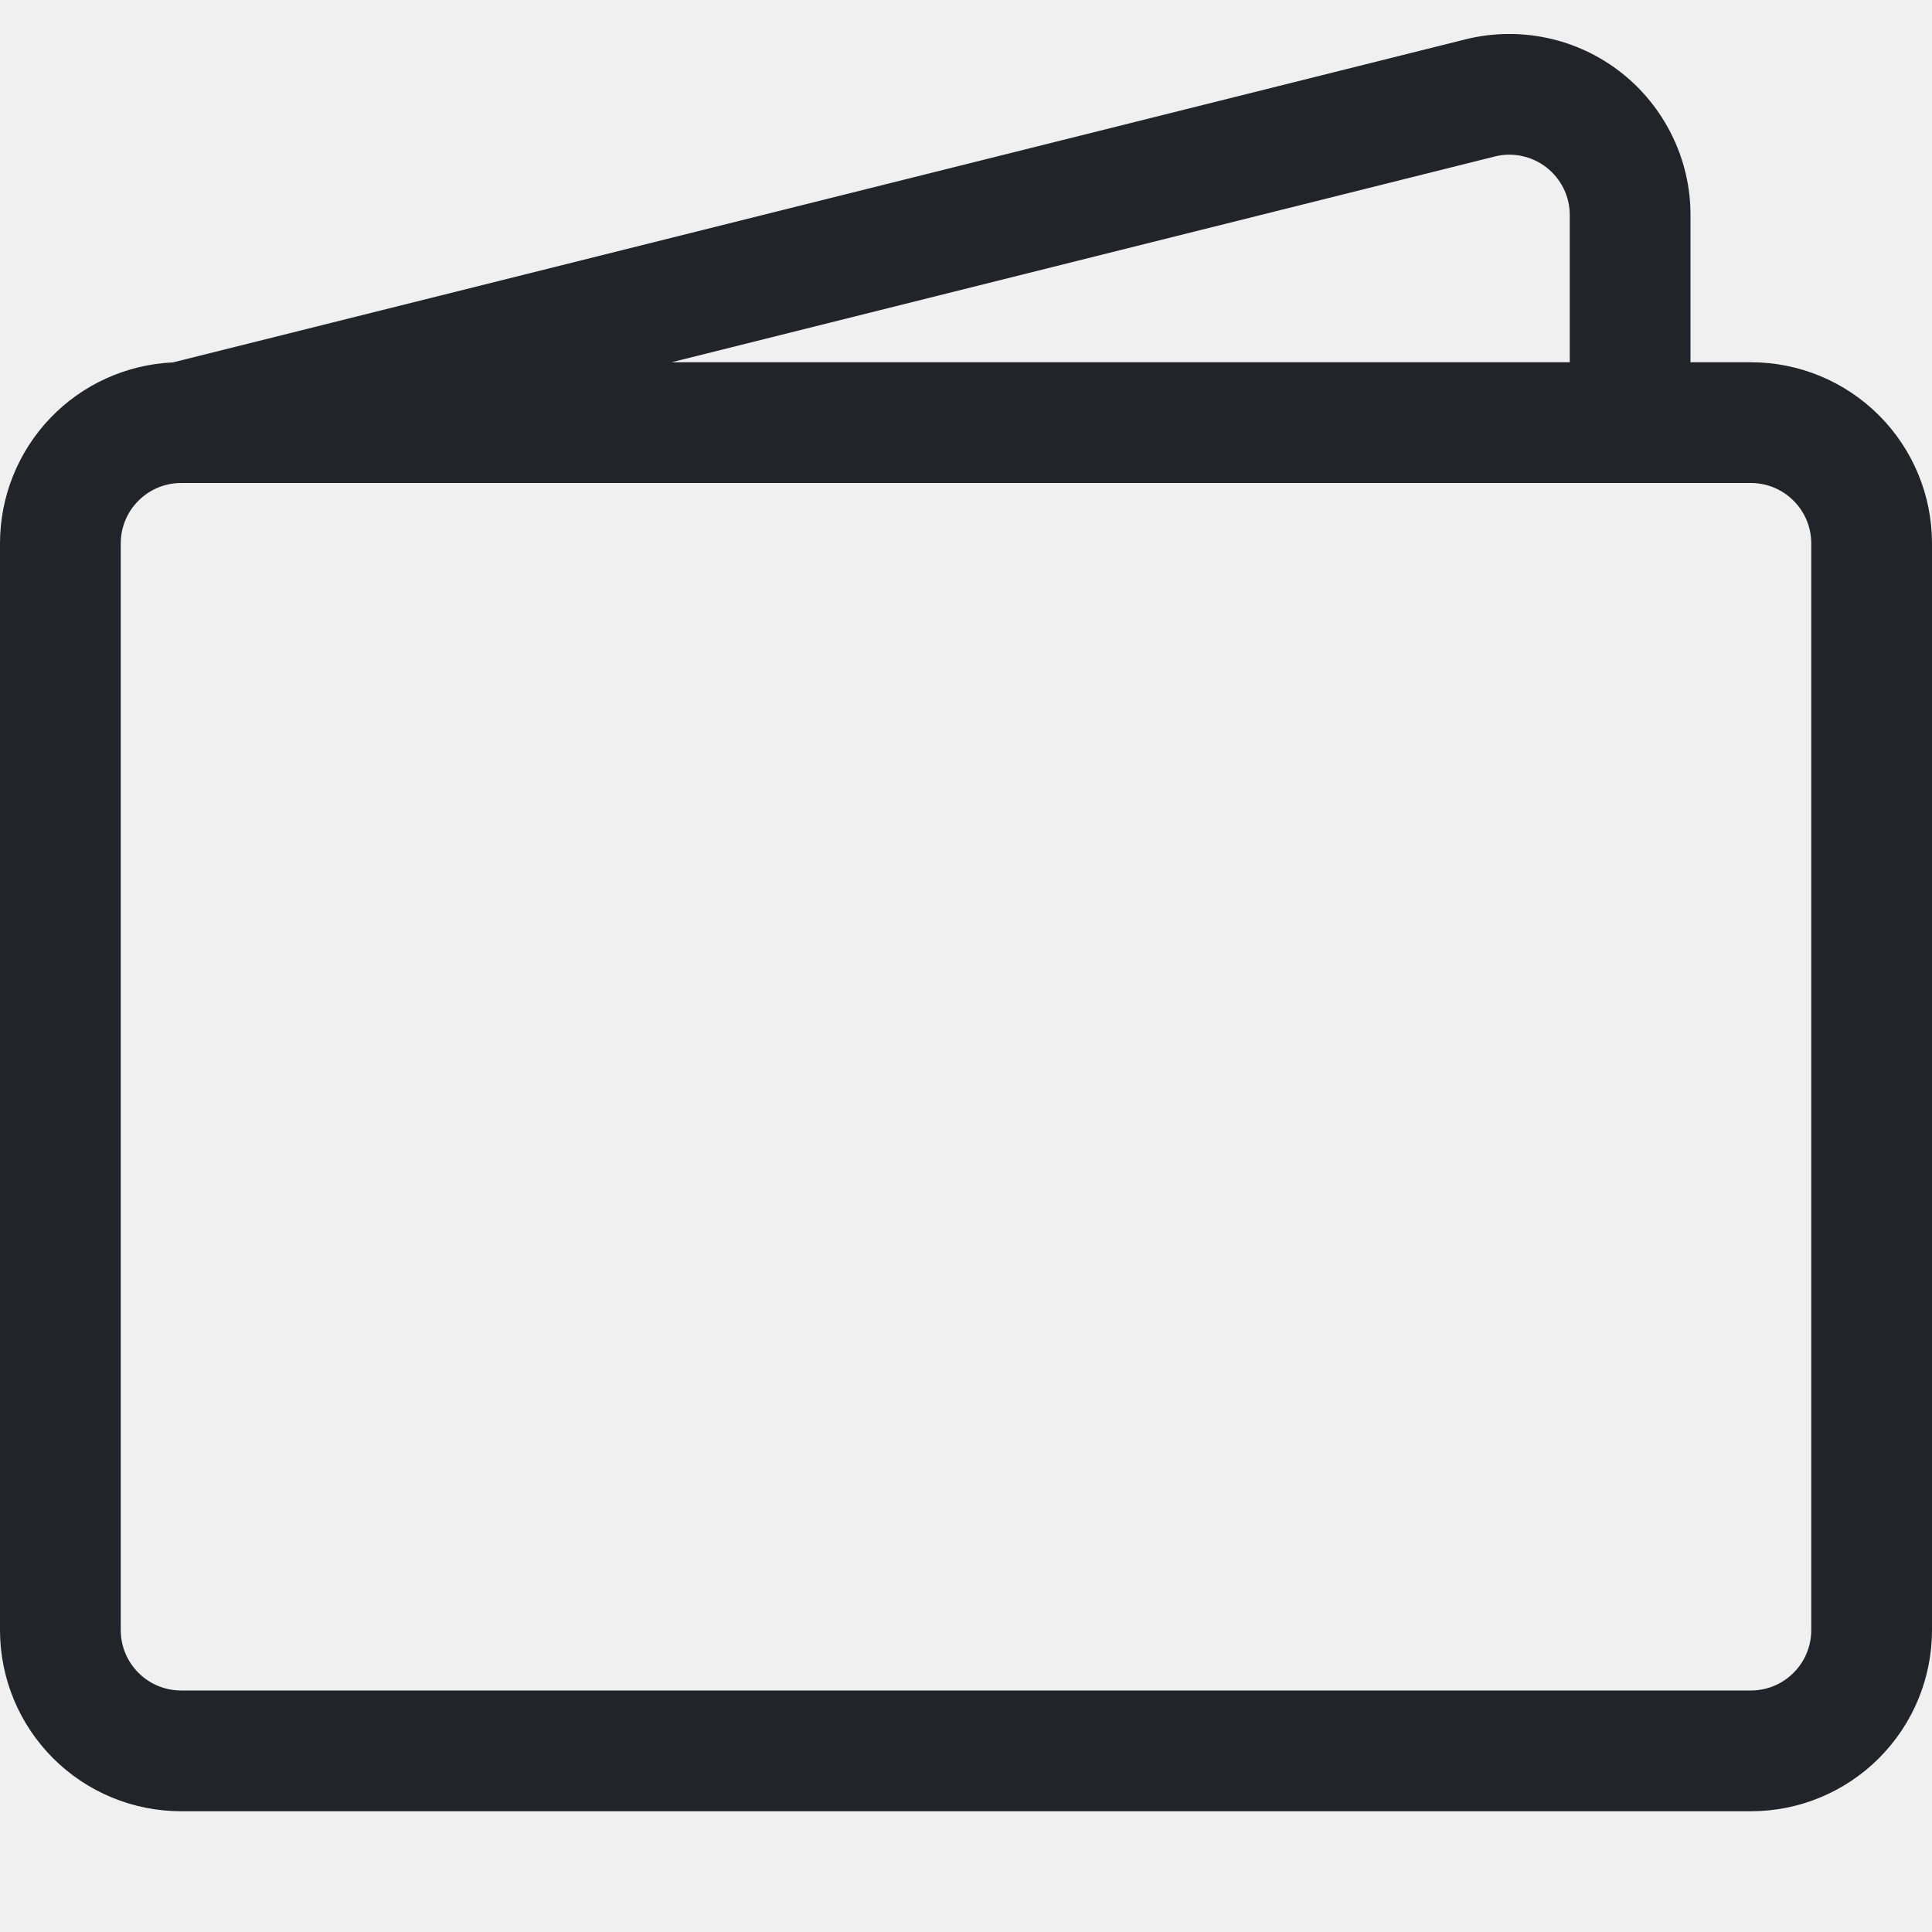
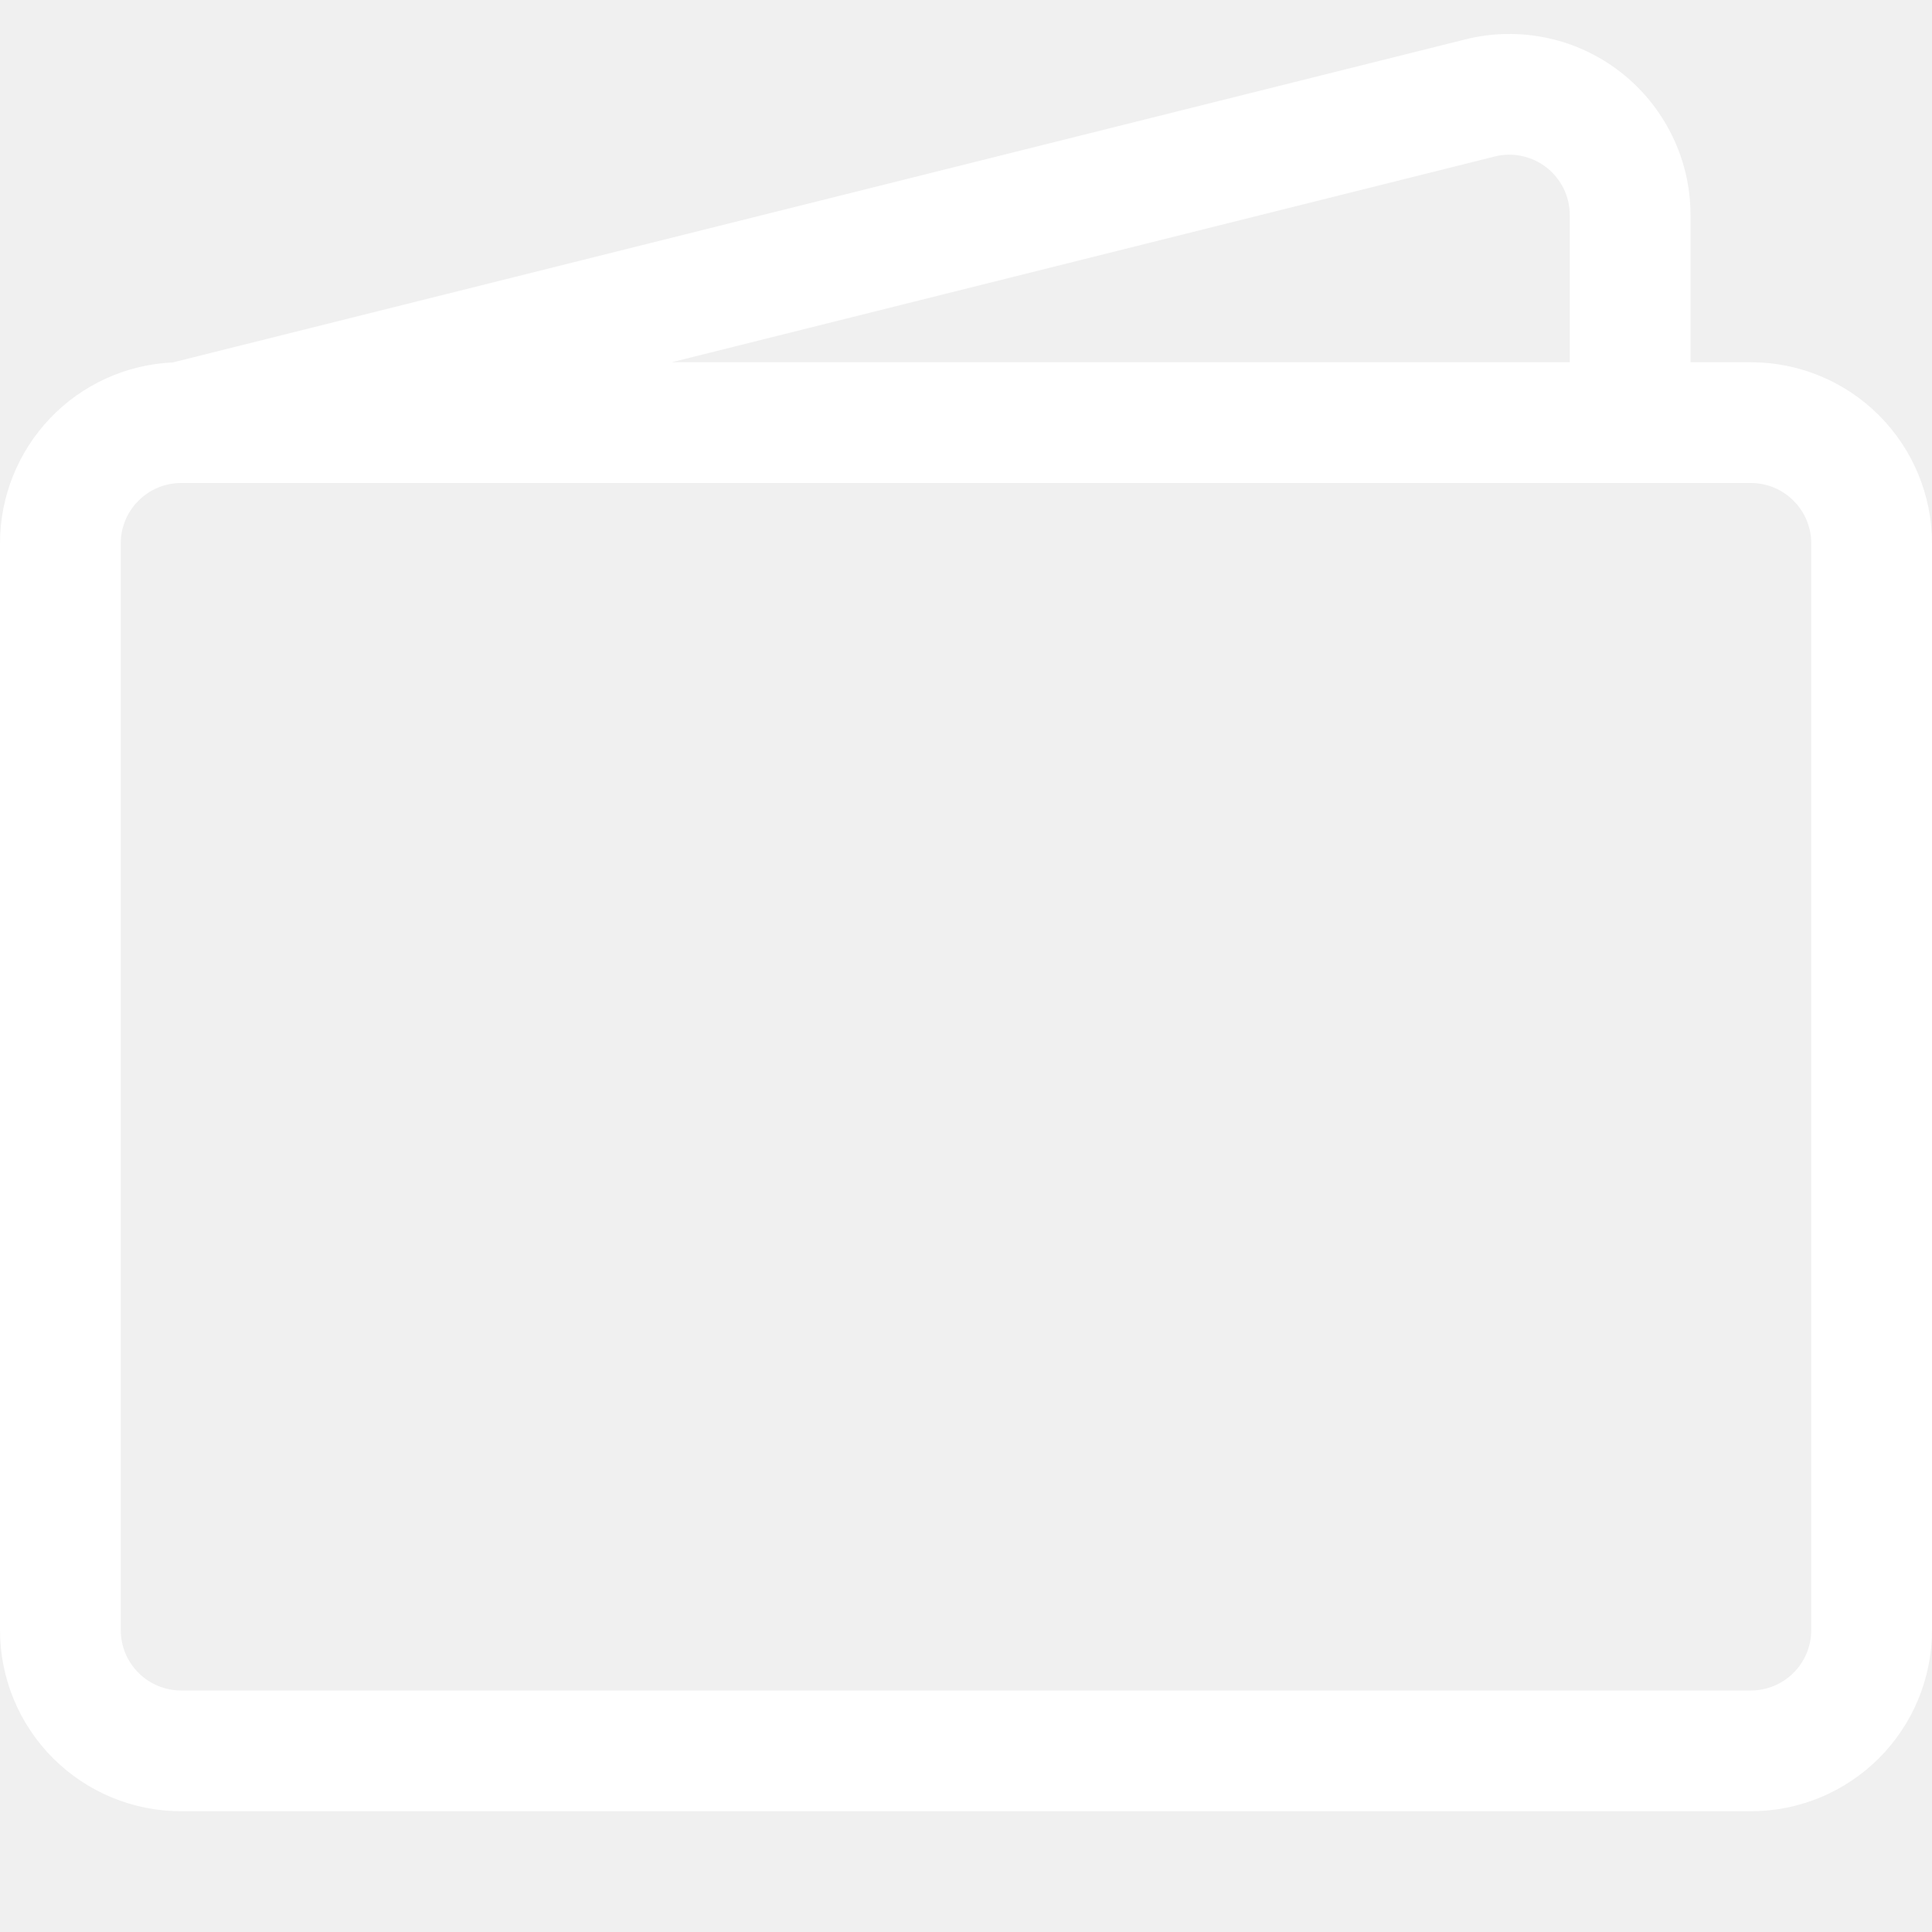
<svg xmlns="http://www.w3.org/2000/svg" width="24" height="24" viewBox="0 0 24 24" fill="none">
-   <g clip-path="url(#clip0_40_9727)">
-     <path d="M18.204 0.489C18.536 0.406 18.882 0.4 19.216 0.471C19.55 0.541 19.864 0.687 20.134 0.898C20.403 1.108 20.621 1.377 20.771 1.684C20.922 1.991 21 2.328 21 2.67V4.5H21.75C22.347 4.5 22.919 4.737 23.341 5.159C23.763 5.581 24 6.153 24 6.75V20.25C24 20.847 23.763 21.419 23.341 21.841C22.919 22.263 22.347 22.5 21.75 22.5H2.25C1.653 22.5 1.081 22.263 0.659 21.841C0.237 21.419 1.47137e-07 20.847 1.47137e-07 20.25V6.75C-0 6.171 0.223 5.614 0.623 5.195C1.023 4.776 1.569 4.528 2.148 4.502L18.204 0.489ZM8.343 4.5H19.5V2.67C19.5 2.556 19.474 2.444 19.424 2.342C19.373 2.24 19.301 2.15 19.211 2.08C19.121 2.01 19.017 1.962 18.905 1.938C18.794 1.914 18.679 1.916 18.569 1.944L8.343 4.5ZM2.25 6C2.051 6 1.86 6.079 1.72 6.22C1.579 6.36 1.5 6.551 1.5 6.75V20.25C1.5 20.449 1.579 20.64 1.72 20.78C1.86 20.921 2.051 21 2.25 21H21.75C21.949 21 22.14 20.921 22.28 20.78C22.421 20.64 22.5 20.449 22.5 20.25V6.75C22.5 6.551 22.421 6.36 22.28 6.22C22.14 6.079 21.949 6 21.75 6H2.25Z" fill="#212529" />
-   </g>
-   <defs>
-     <clipPath id="clip0_40_9727">
-       <rect width="24" height="24" fill="white" />
-     </clipPath>
-   </defs>
+   <path d="M18.204 0.489C18.536 0.406 18.882 0.4 19.216 0.471C19.55 0.541 19.864 0.687 20.134 0.898C20.403 1.108 20.621 1.377 20.771 1.684C20.922 1.991 21 2.328 21 2.67V4.5H21.75C22.347 4.5 22.919 4.737 23.341 5.159C23.763 5.581 24 6.153 24 6.75V20.25C24 20.847 23.763 21.419 23.341 21.841C22.919 22.263 22.347 22.5 21.75 22.5H2.25C1.653 22.5 1.081 22.263 0.659 21.841C0.237 21.419 1.47137e-07 20.847 1.47137e-07 20.25V6.75C-0 6.171 0.223 5.614 0.623 5.195C1.023 4.776 1.569 4.528 2.148 4.502L18.204 0.489ZM8.343 4.5H19.5V2.67C19.5 2.556 19.474 2.444 19.424 2.342C19.373 2.24 19.301 2.15 19.211 2.08C19.121 2.01 19.017 1.962 18.905 1.938C18.794 1.914 18.679 1.916 18.569 1.944L8.343 4.5ZM2.25 6C2.051 6 1.86 6.079 1.72 6.22C1.579 6.36 1.5 6.551 1.5 6.75V20.25C1.5 20.449 1.579 20.64 1.72 20.78C1.86 20.921 2.051 21 2.25 21H21.75C21.949 21 22.14 20.921 22.28 20.78C22.421 20.64 22.5 20.449 22.5 20.25V6.75C22.5 6.551 22.421 6.36 22.28 6.22C22.14 6.079 21.949 6 21.75 6H2.25Z" fill="#FFFFFF" />
</svg>
